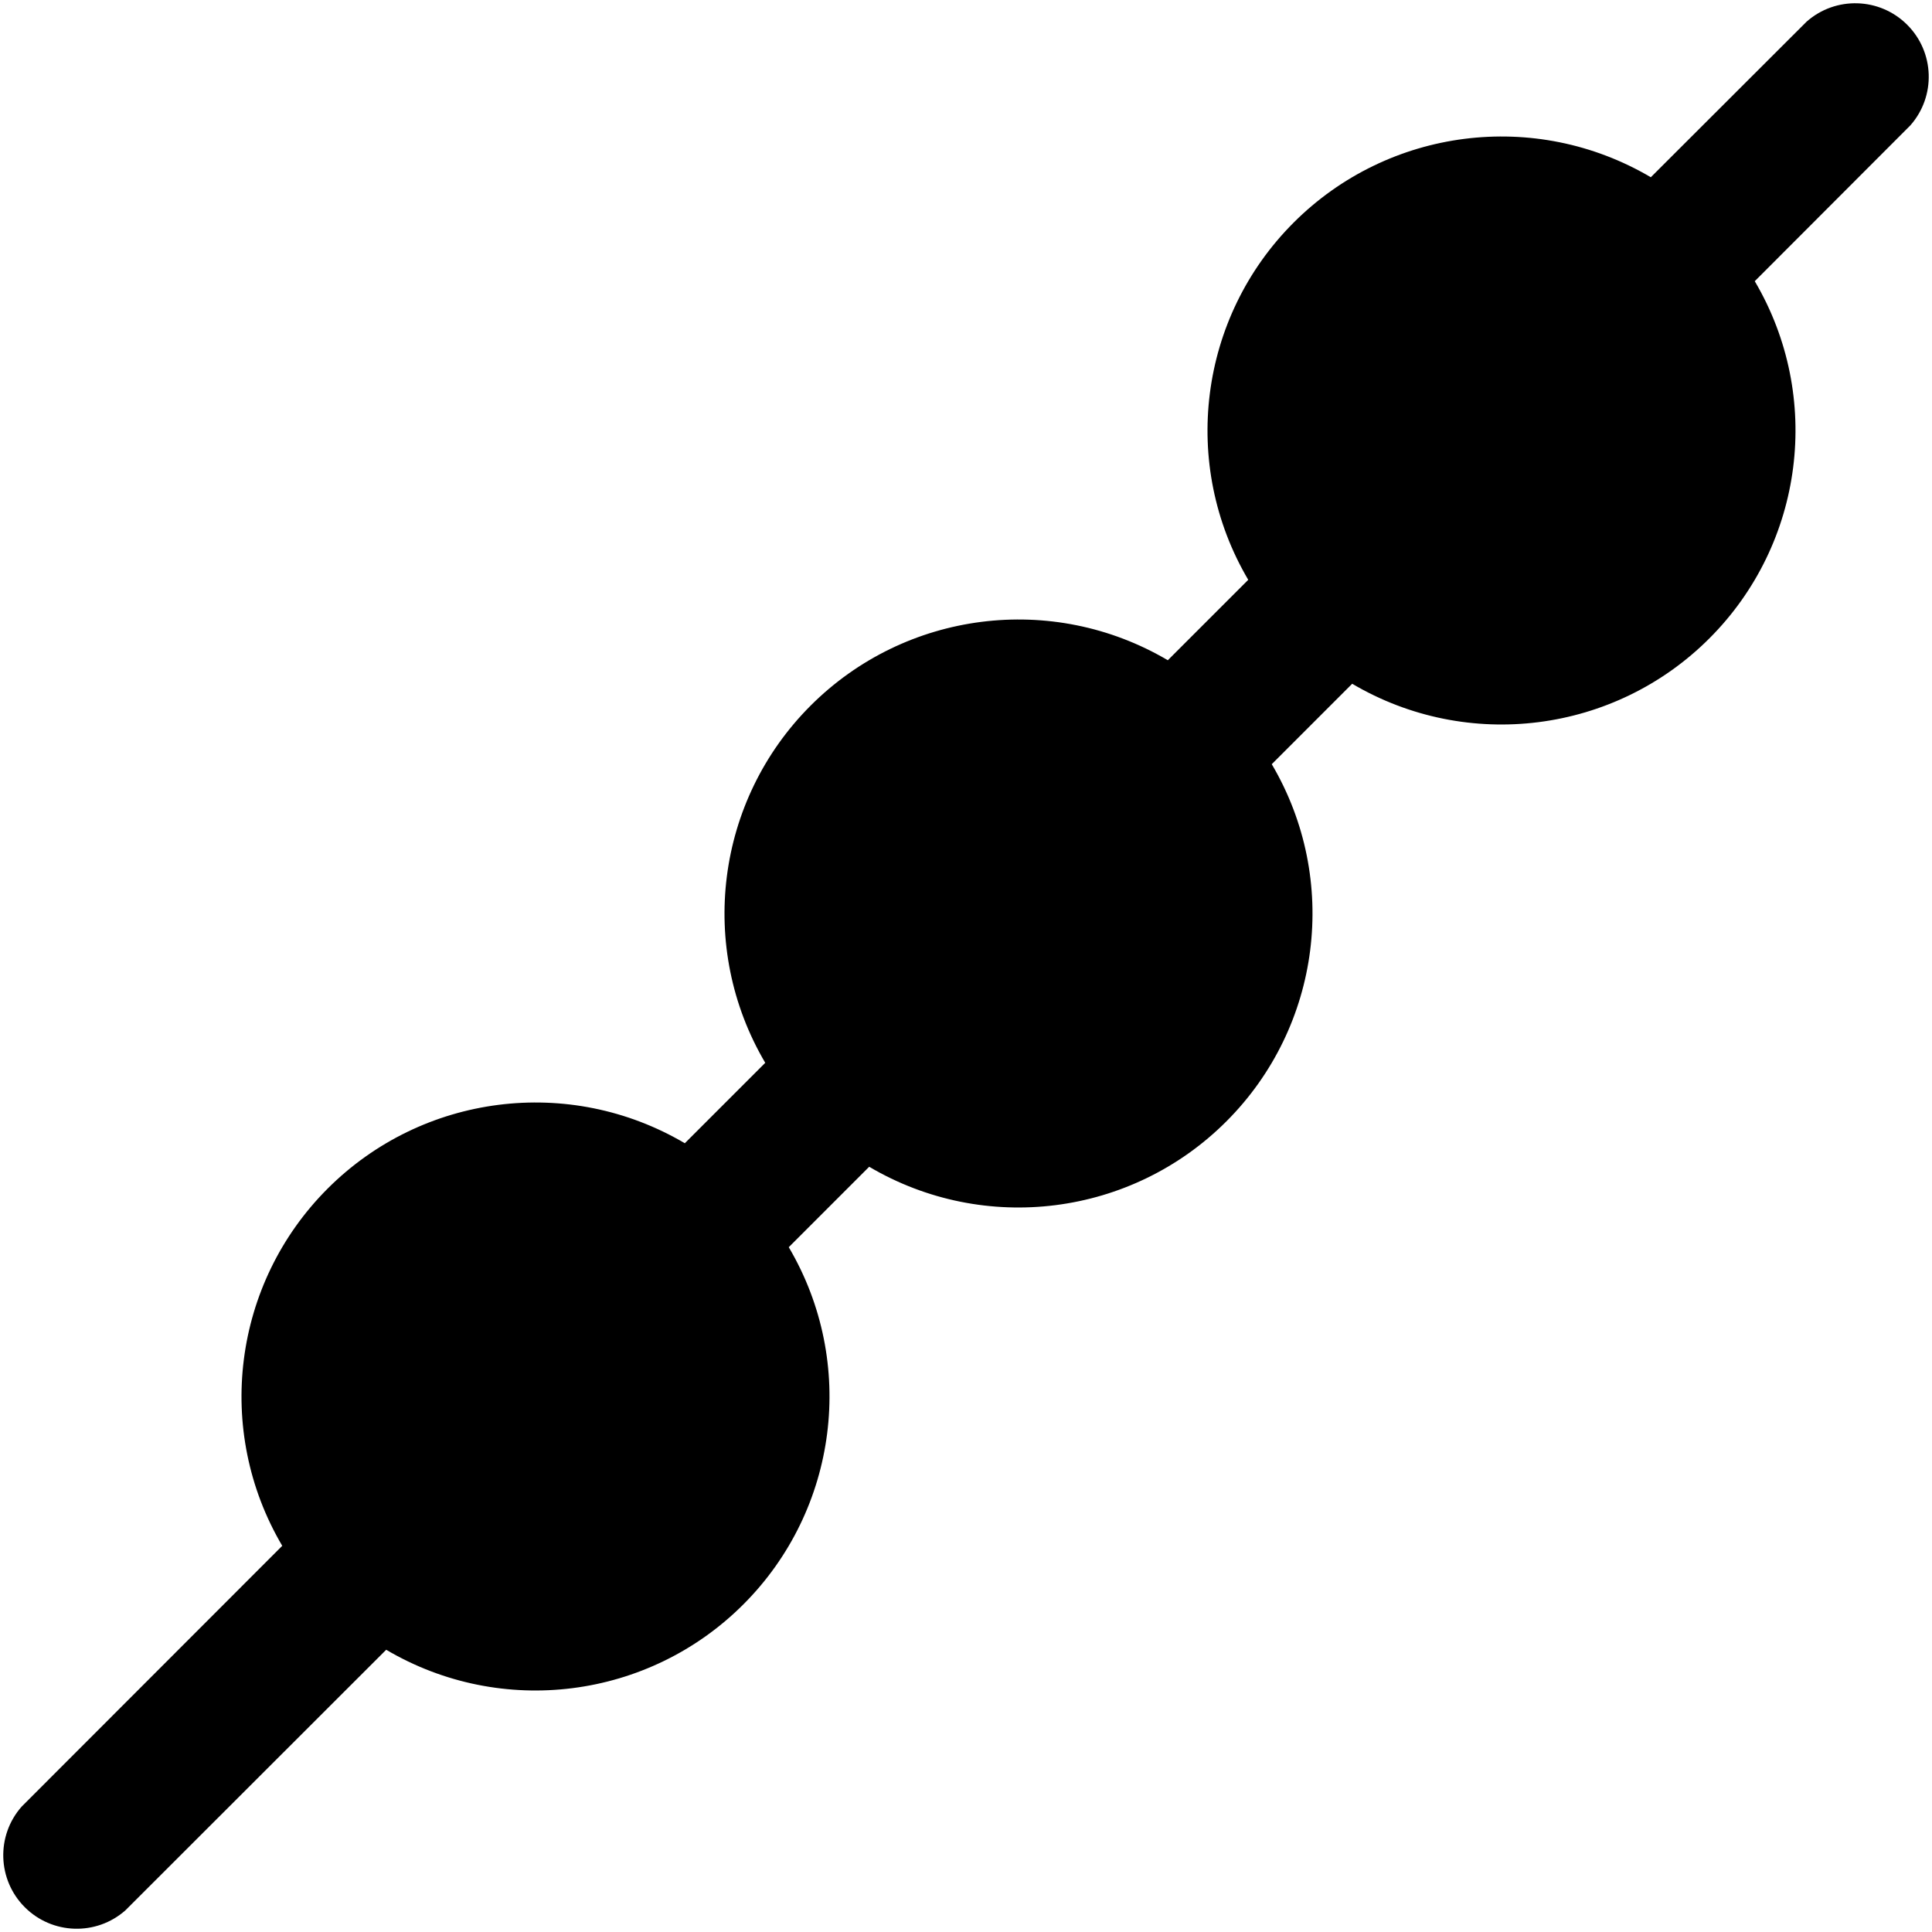
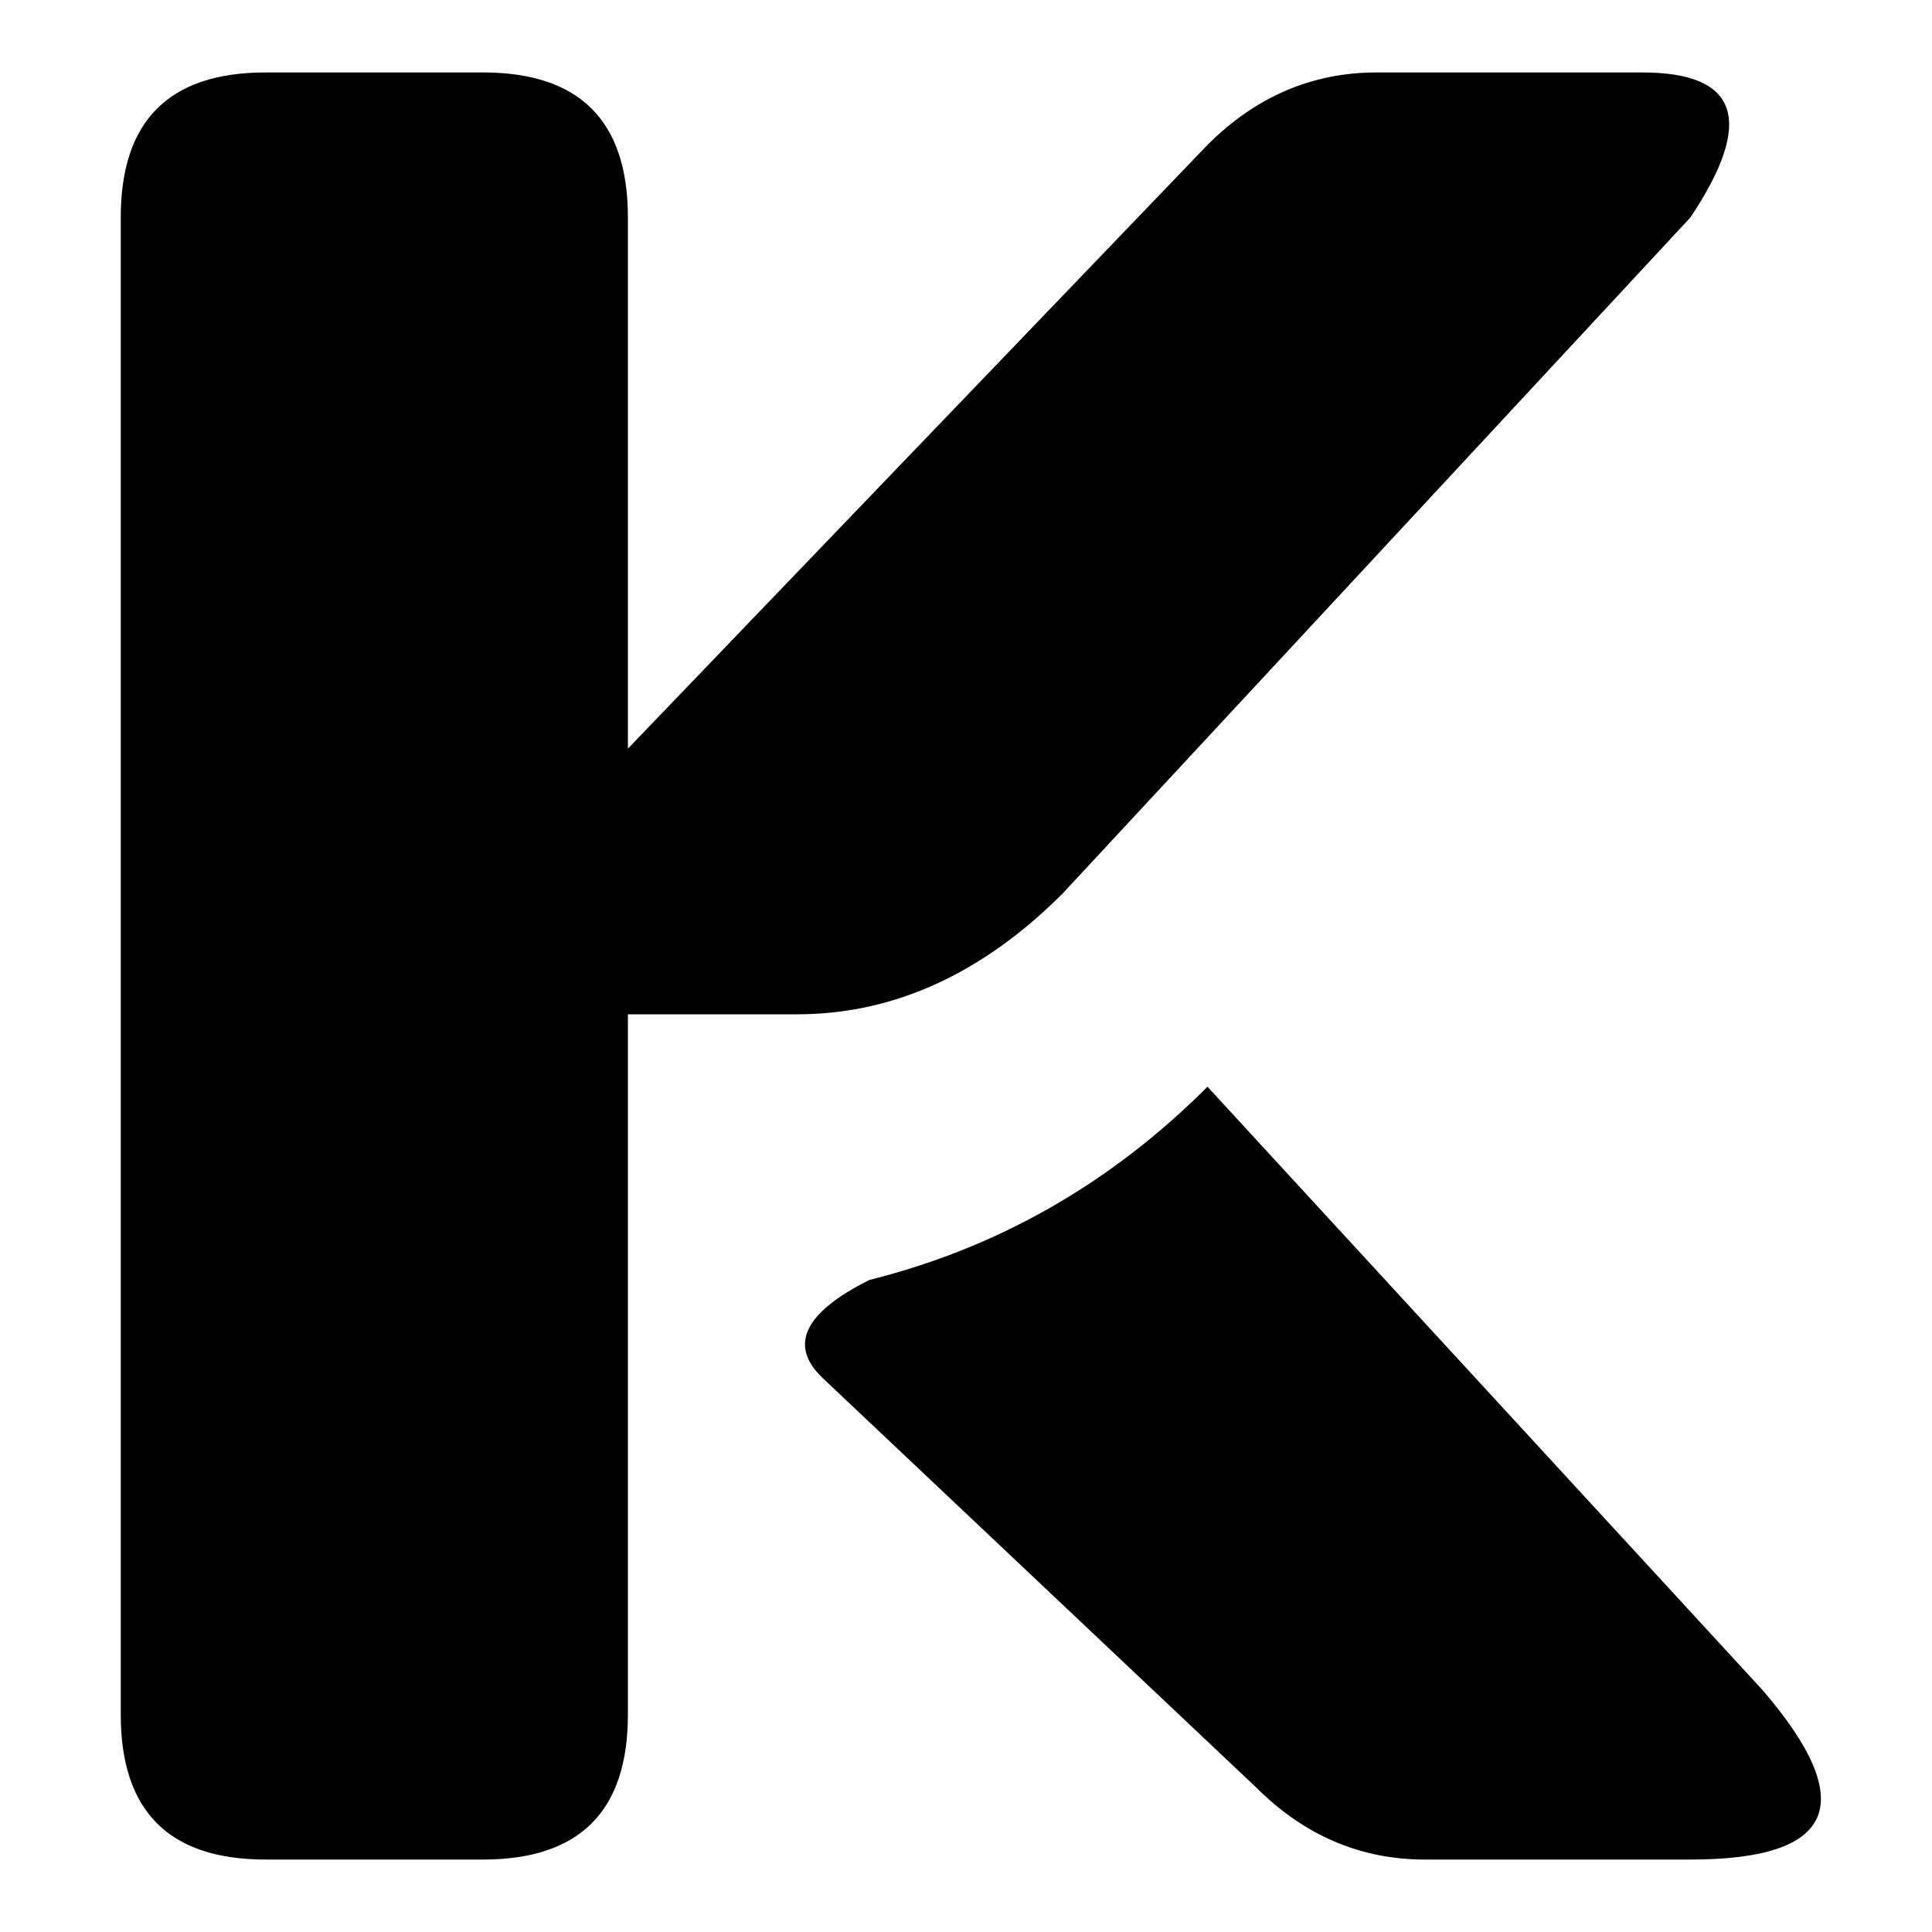
- <svg xmlns="http://www.w3.org/2000/svg" width="92" height="92" viewBox="15.5 20.5 92 92" fill="none">
-   <path d="M21.47 111.47L33.89 99.06A14 14 0 0 0 53.06 79.89L56.89 76.06A14 14 0 0 0 76.06 56.89L79.89 53.06A14 14 0 0 0 99.06 33.89L106.47 26.47A3.5 3.5 0 0 0 101.53 21.53L94.11 28.94A14 14 0 0 0 74.94 48.11L71.11 51.94A14 14 0 0 0 51.94 71.11L48.11 74.94A14 14 0 0 0 28.94 94.11L16.53 106.53A3.5 3.5 0 0 0 21.47 111.47Z" fill="black" />
+ <svg xmlns="http://www.w3.org/2000/svg" width="80" height="80" viewBox="27 24 80 80">
+   <path fill="black" d="M32 33Q32 27 38 27H47Q53 27 53 33V55L77 30Q80 27 84 27H95Q101 27 97 33L71 61Q66 66 60 66H53V95Q53 101 47 101H38Q32 101 32 95Z M63 77Q71 75 77 69L100 94Q106 101 97 101H86Q82 101 79 98L61 81Q59 79 63 77Z" />
</svg>
